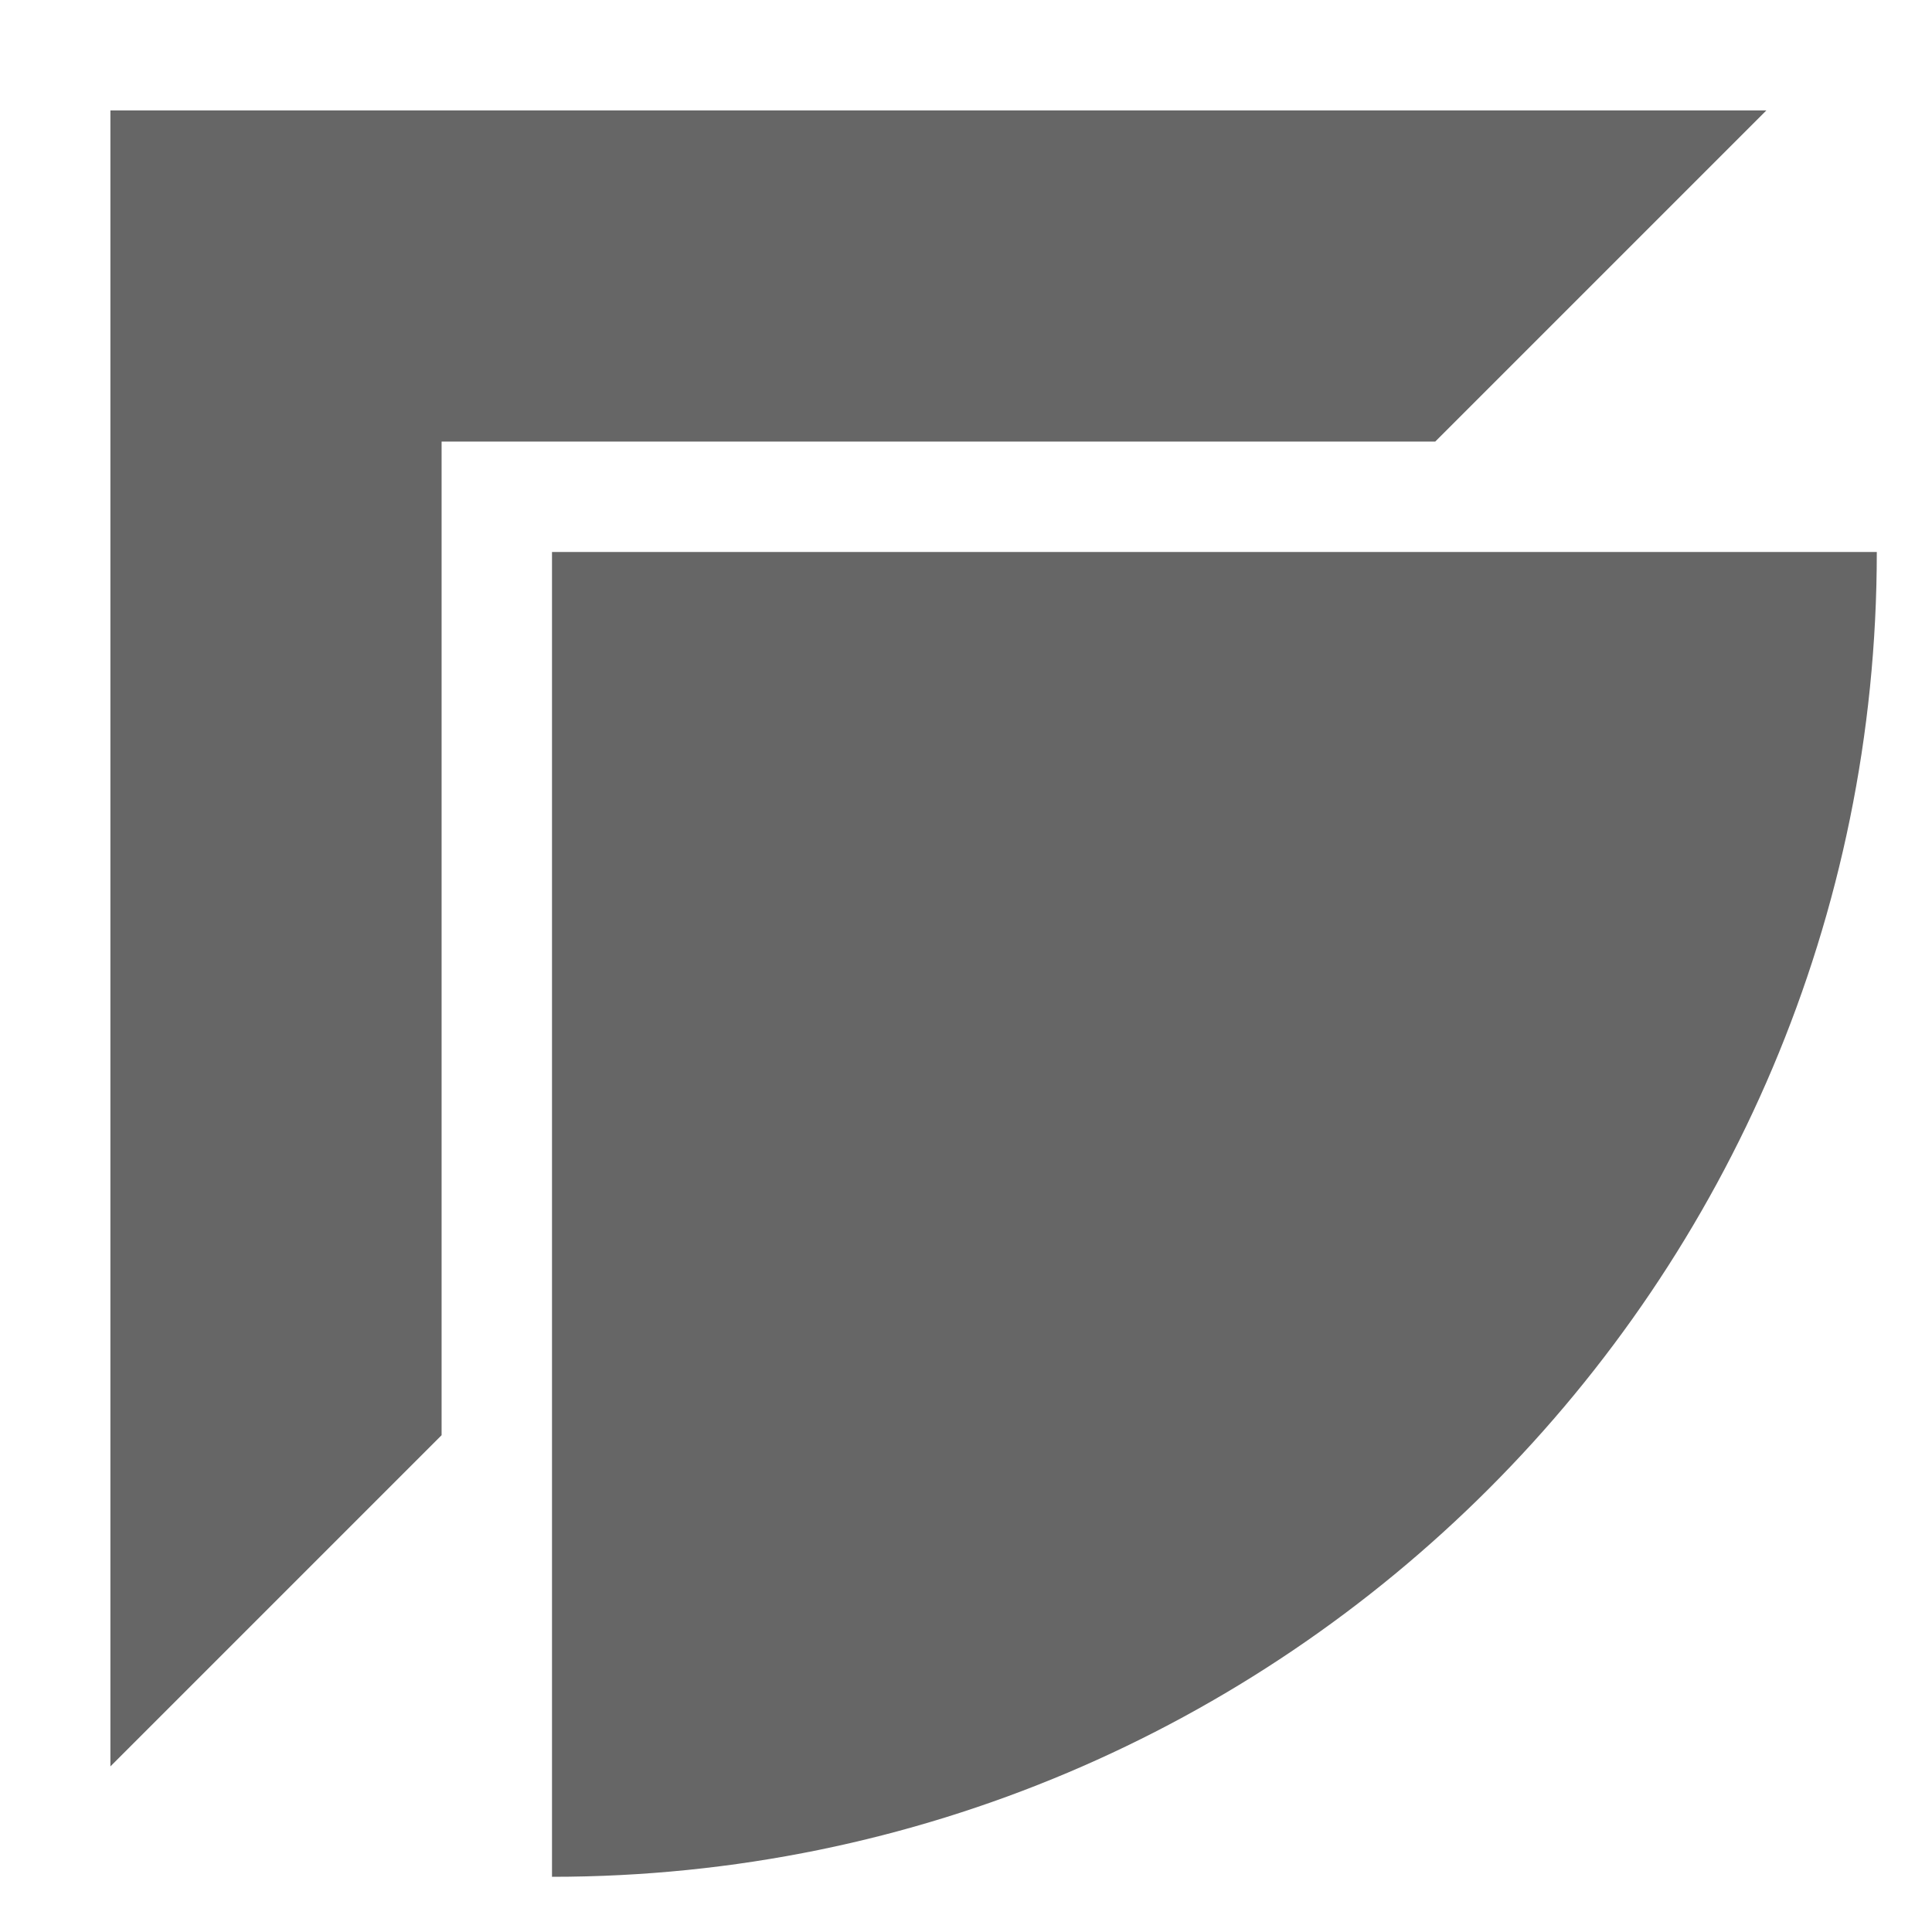
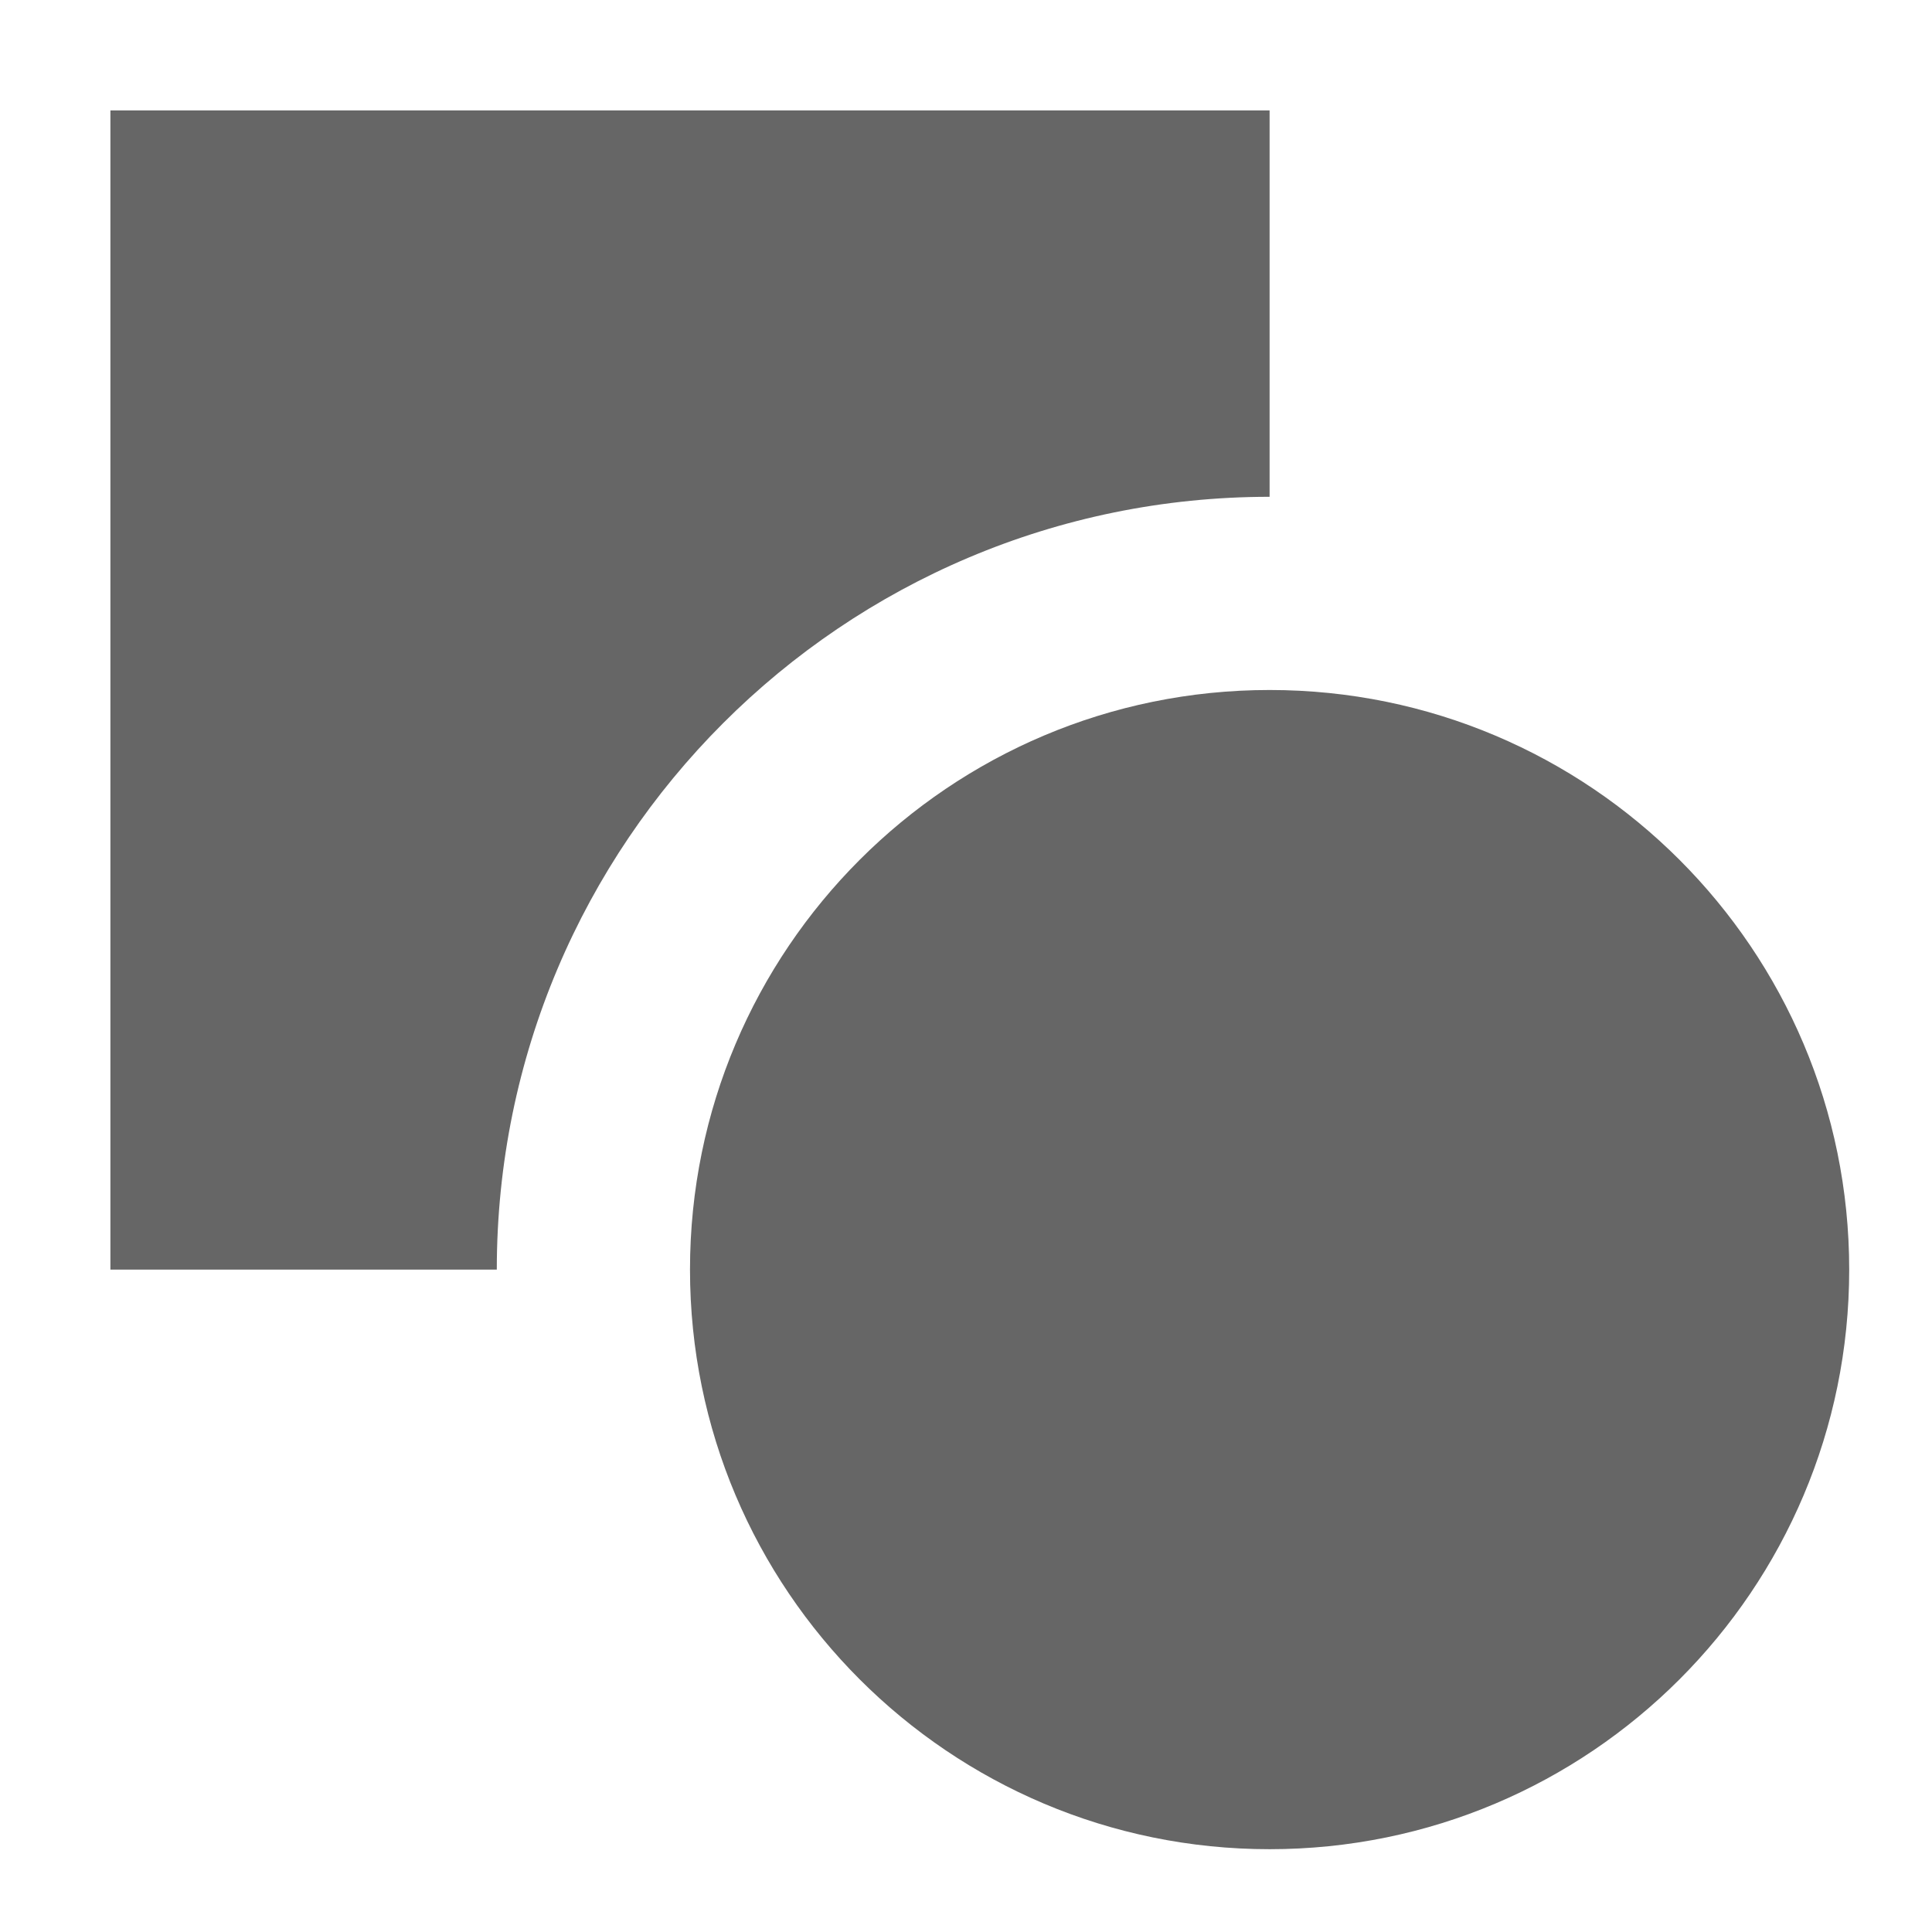
<svg xmlns="http://www.w3.org/2000/svg" width="70" height="70" viewBox="0 0 70 70" fill="none">
-   <path d="M20 20H68V20C68 46.51 46.51 68 20 68V68V20Z" fill="#666666" />
-   <path fill-rule="evenodd" clip-rule="evenodd" d="M64 4L52 16L16 16L16 52L4 64L4 4L64 4Z" fill="#666666" />
+   <circle cx="46" cy="46" r="21" fill="#666666" />
+   <path fill-rule="evenodd" clip-rule="evenodd" d="M46 4H4V46H18C18 30.536 30.536 18 46 18V4Z" fill="#666666" />
</svg>
